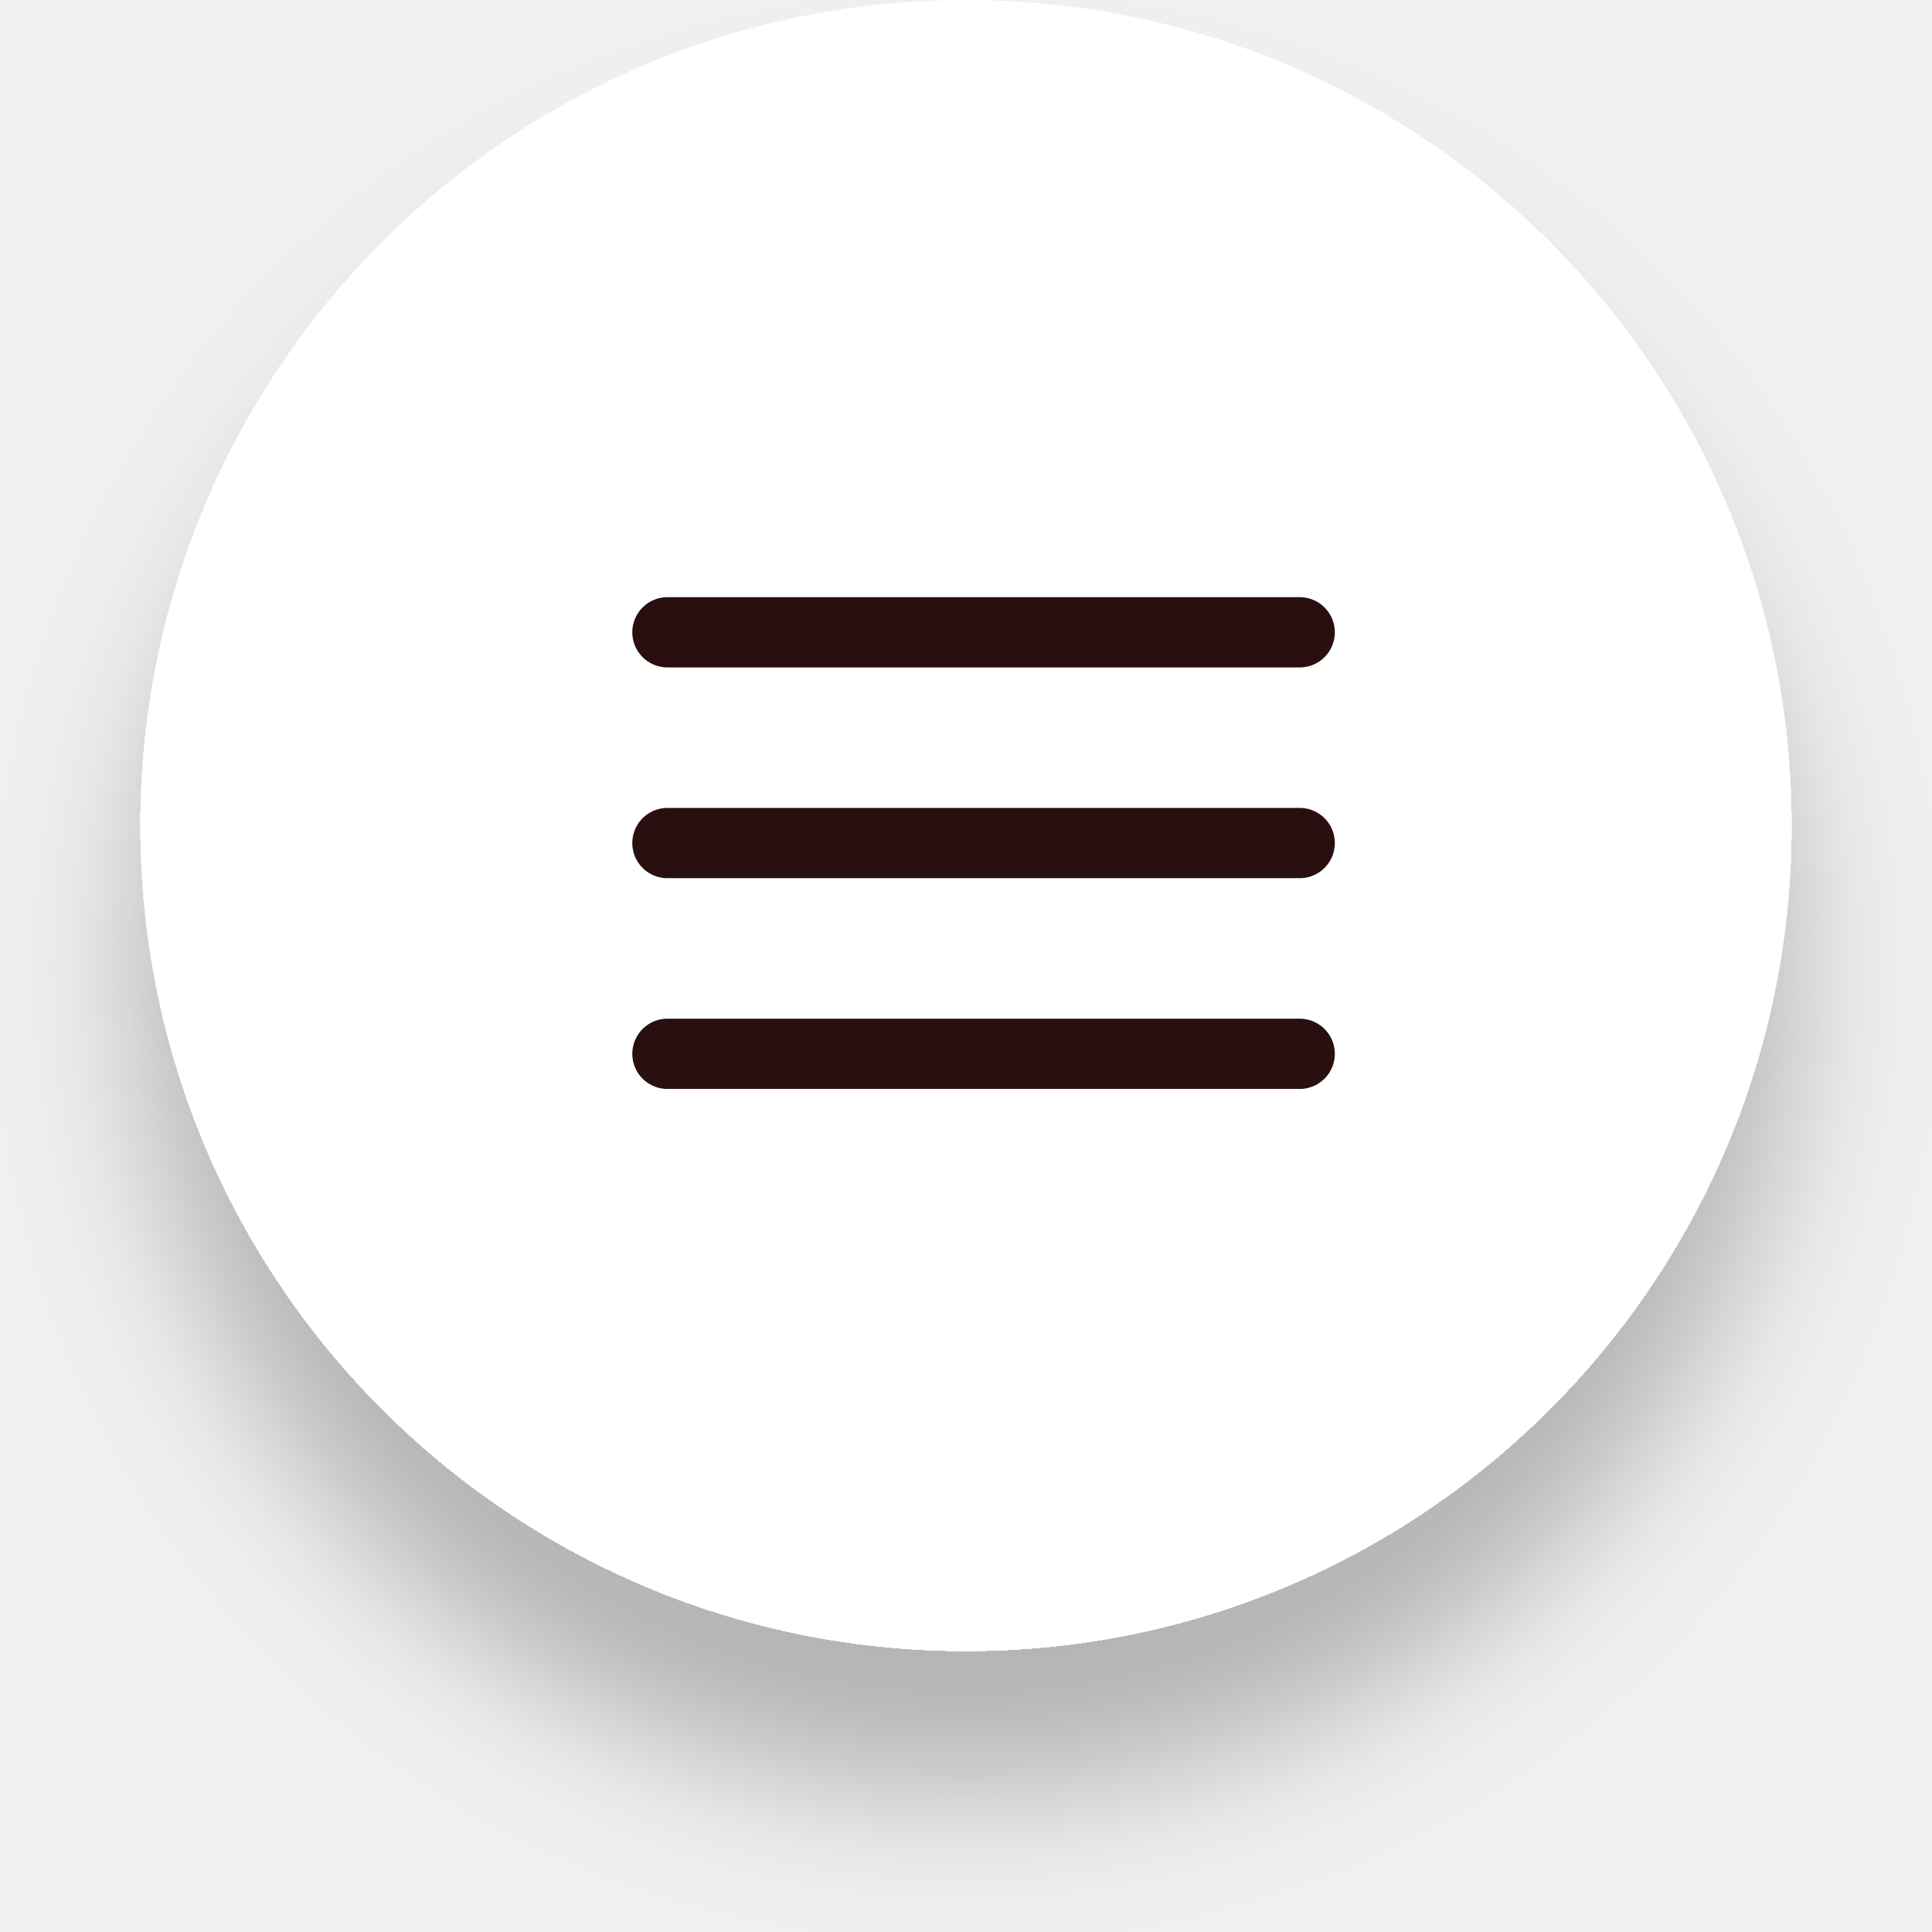
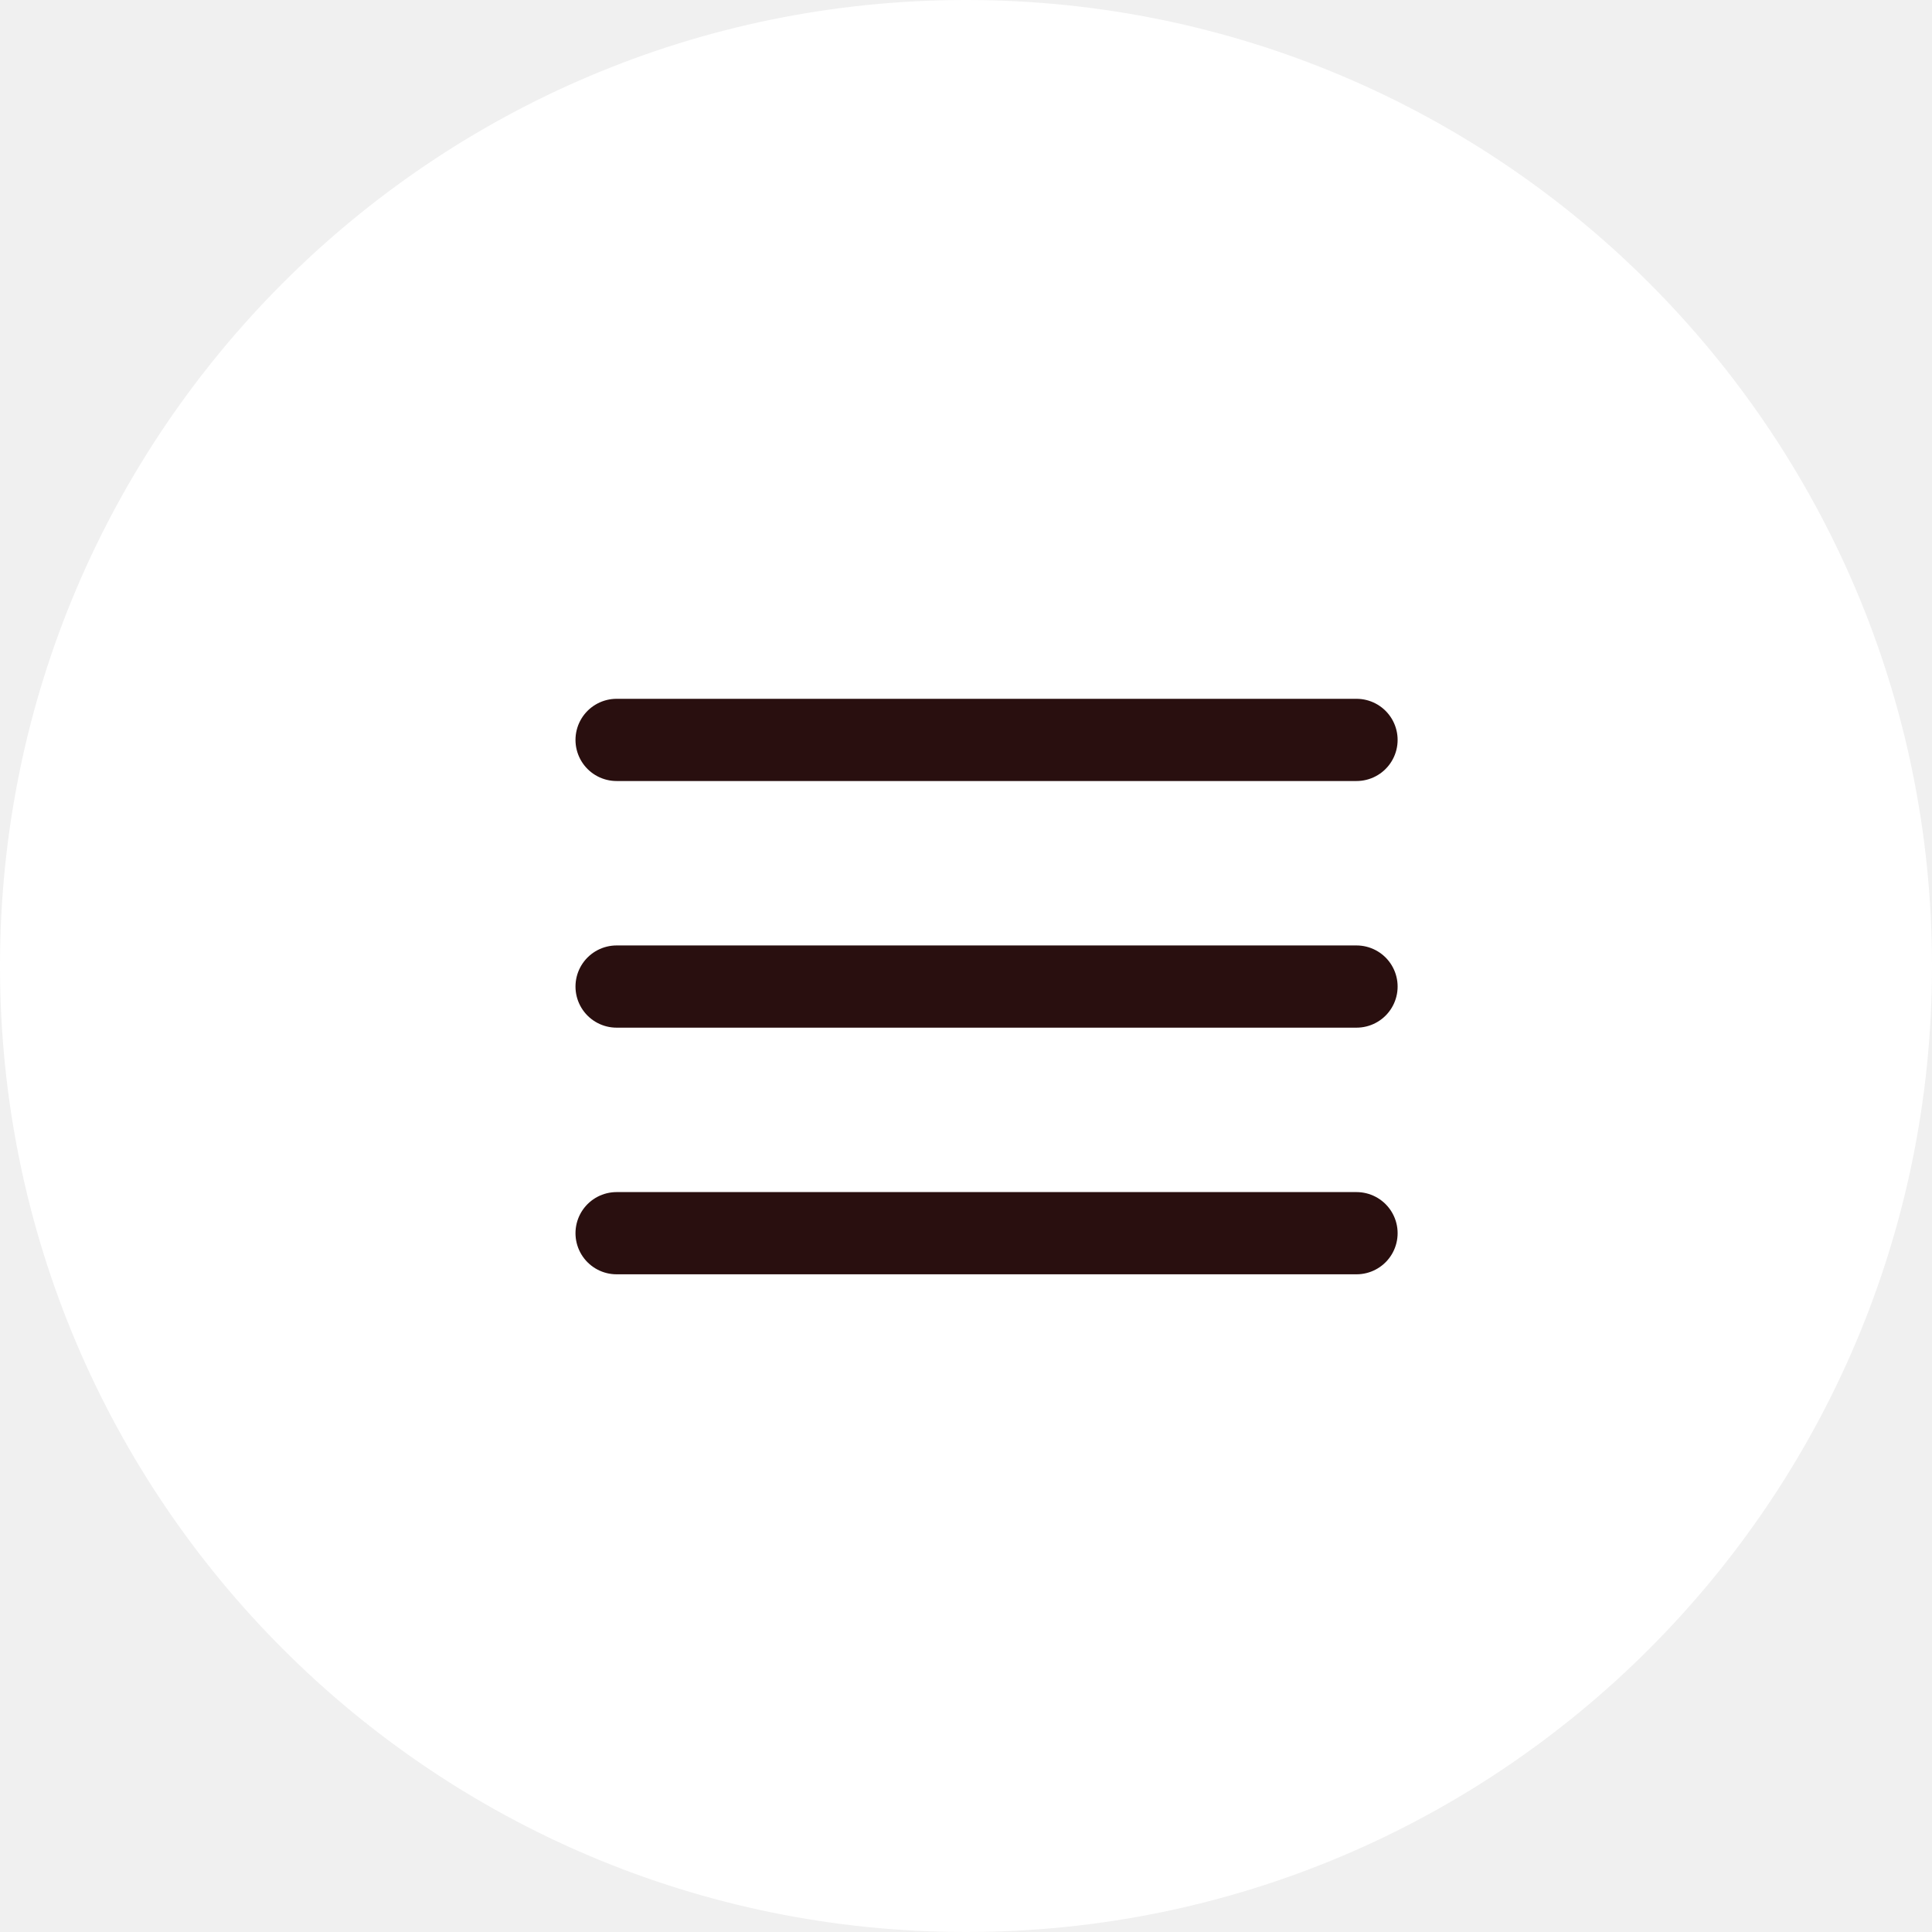
- <svg xmlns="http://www.w3.org/2000/svg" width="55" height="55" viewBox="0 0 55 55" fill="none">
-   <g filter="url(#filter0_d_884_6099)">
-     <circle cx="27.5" cy="23.5" r="23.5" fill="white" />
-   </g>
-   <path d="M19 24H37M19 18H37M19 30H37" stroke="#290F0F" stroke-width="2" stroke-linecap="round" stroke-linejoin="round" />
-   <defs>
-     <filter id="filter0_d_884_6099" x="0" y="0" width="55" height="55" filterUnits="userSpaceOnUse" color-interpolation-filters="sRGB">
-       <feFlood flood-opacity="0" result="BackgroundImageFix" />
-       <feColorMatrix in="SourceAlpha" type="matrix" values="0 0 0 0 0 0 0 0 0 0 0 0 0 0 0 0 0 0 127 0" result="hardAlpha" />
-       <feOffset dy="4" />
-       <feGaussianBlur stdDeviation="2" />
-       <feComposite in2="hardAlpha" operator="out" />
-       <feColorMatrix type="matrix" values="0 0 0 0 0 0 0 0 0 0 0 0 0 0 0 0 0 0 0.25 0" />
-       <feBlend mode="normal" in2="BackgroundImageFix" result="effect1_dropShadow_884_6099" />
-       <feBlend mode="normal" in="SourceGraphic" in2="effect1_dropShadow_884_6099" result="shape" />
-     </filter>
-   </defs>
+ <svg xmlns="http://www.w3.org/2000/svg" width="47" height="47" viewBox="0 0 47 47" fill="none">
+   <circle cx="23.5" cy="23.5" r="23.5" fill="white" />
+   <path d="M15 24H33M15 18H33M15 30H33" stroke="#290F0F" stroke-width="2" stroke-linecap="round" stroke-linejoin="round" />
</svg>
